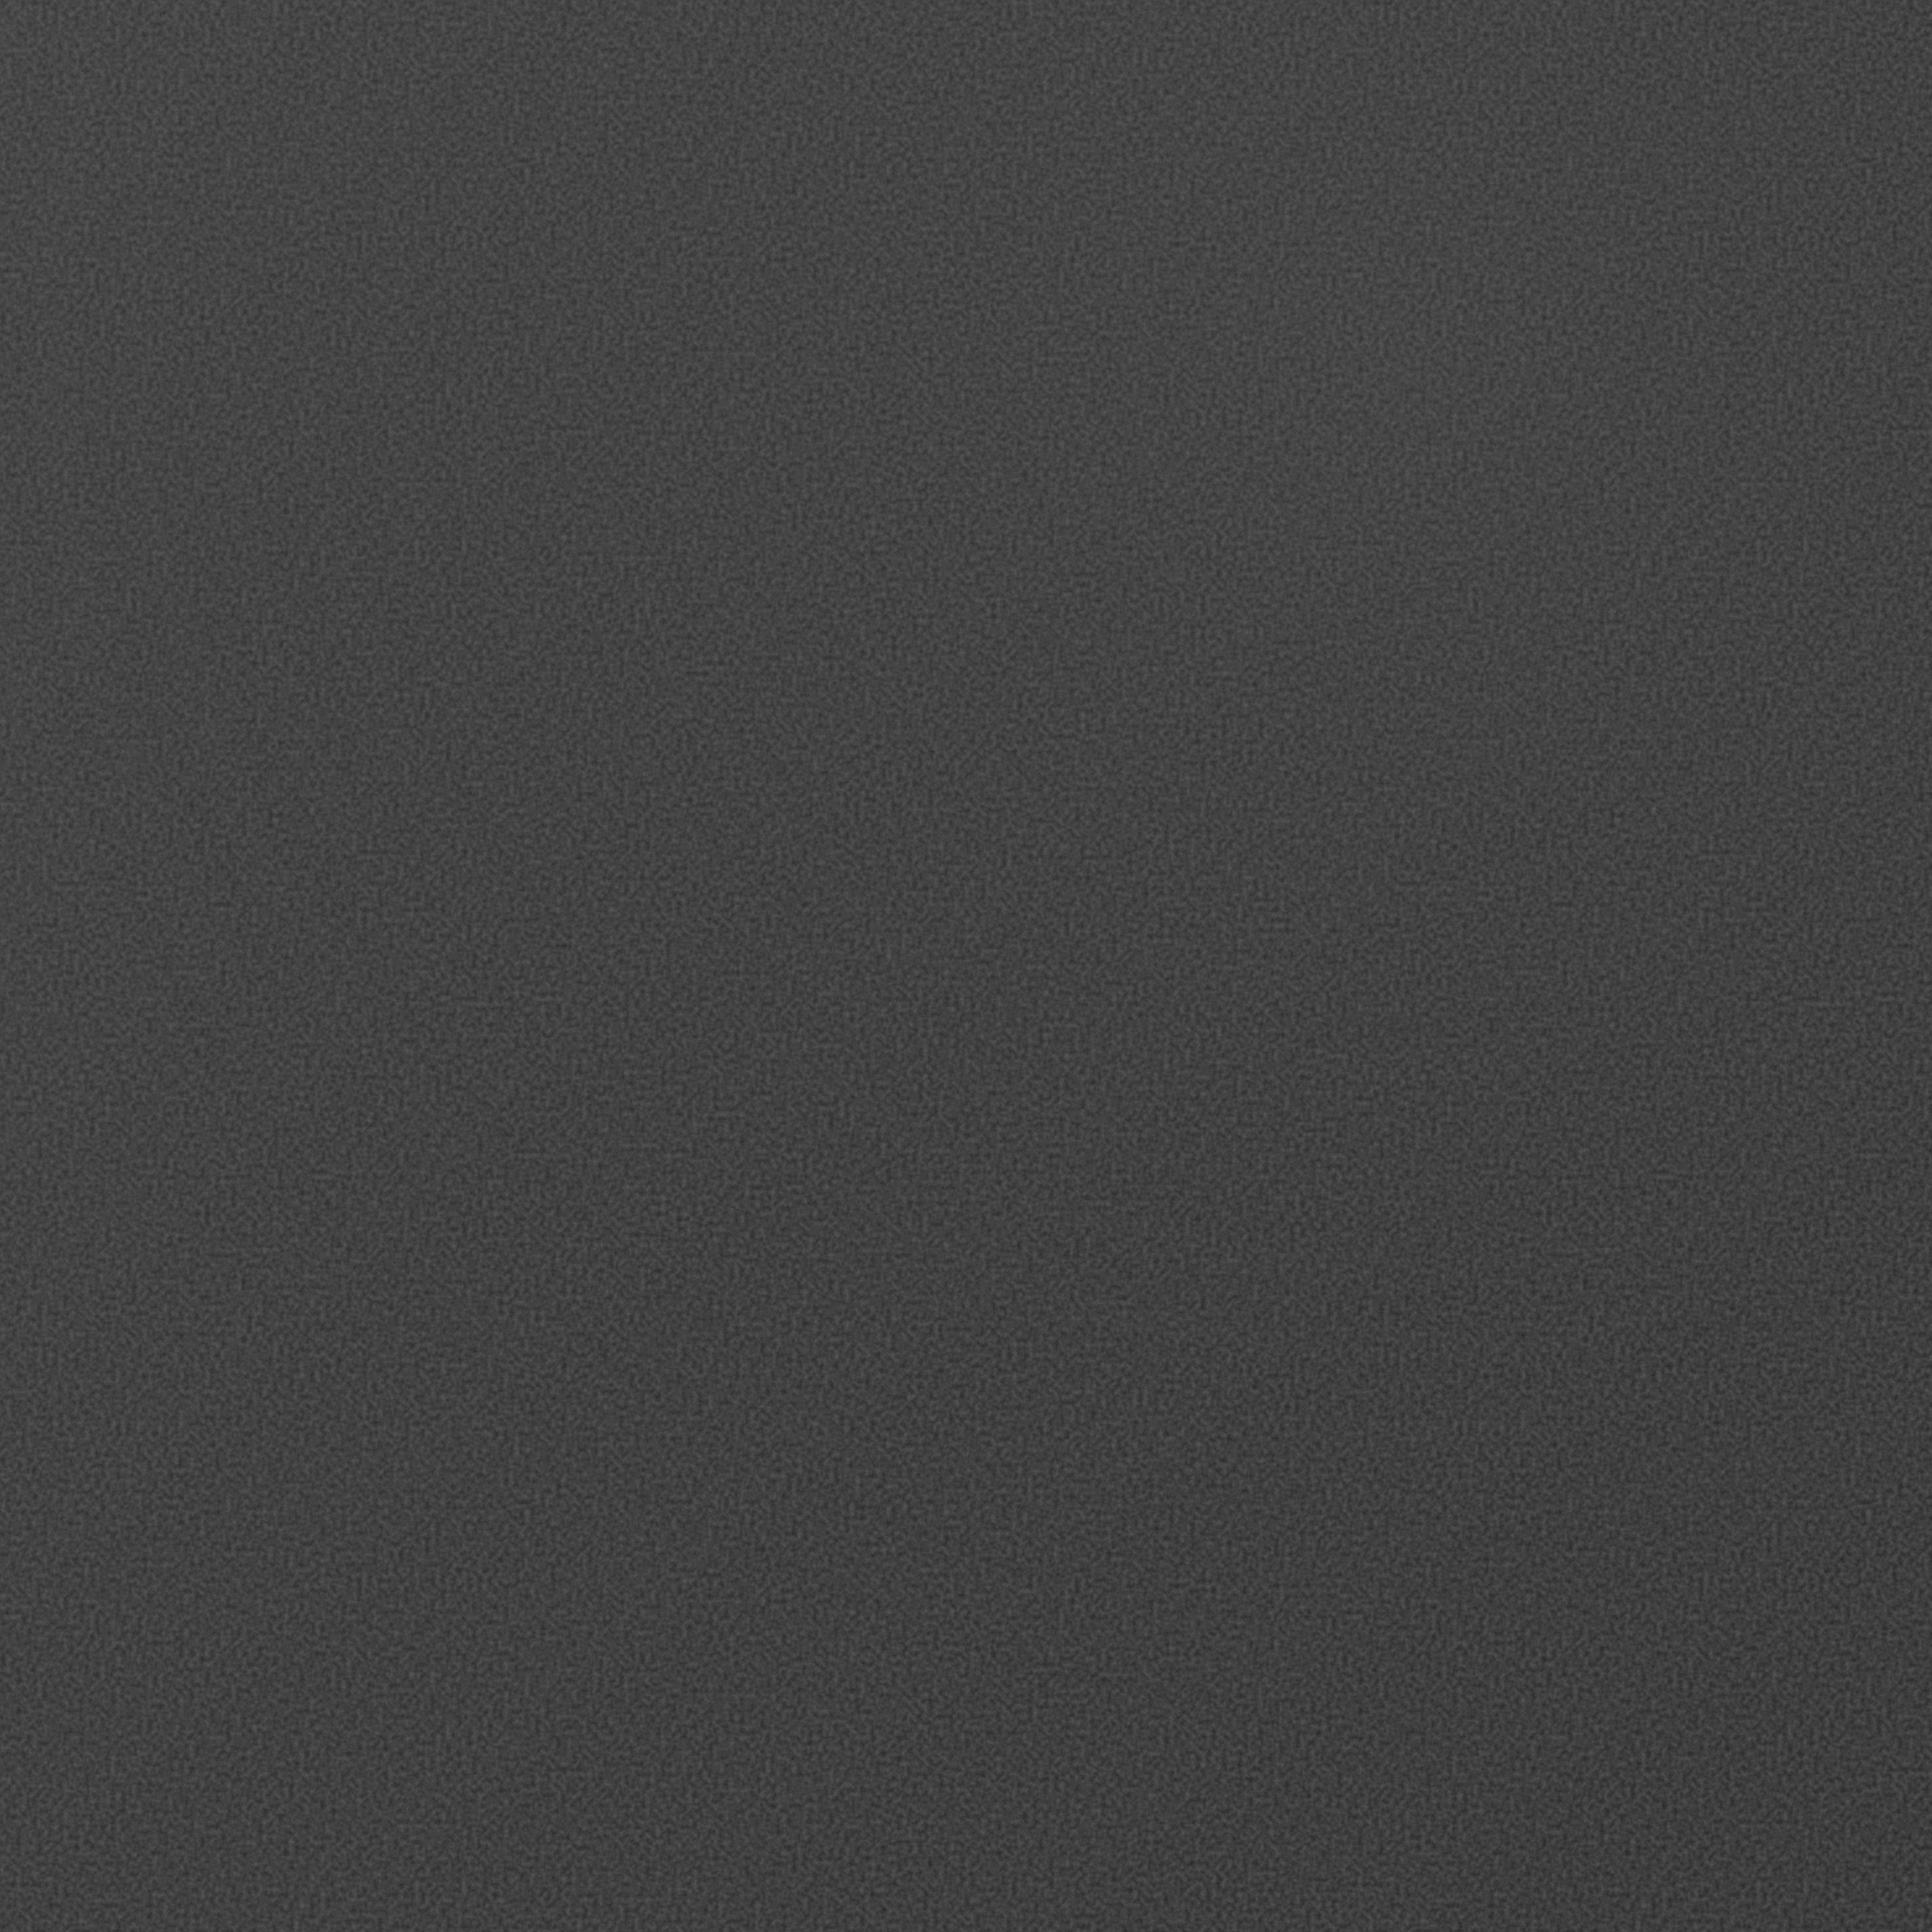
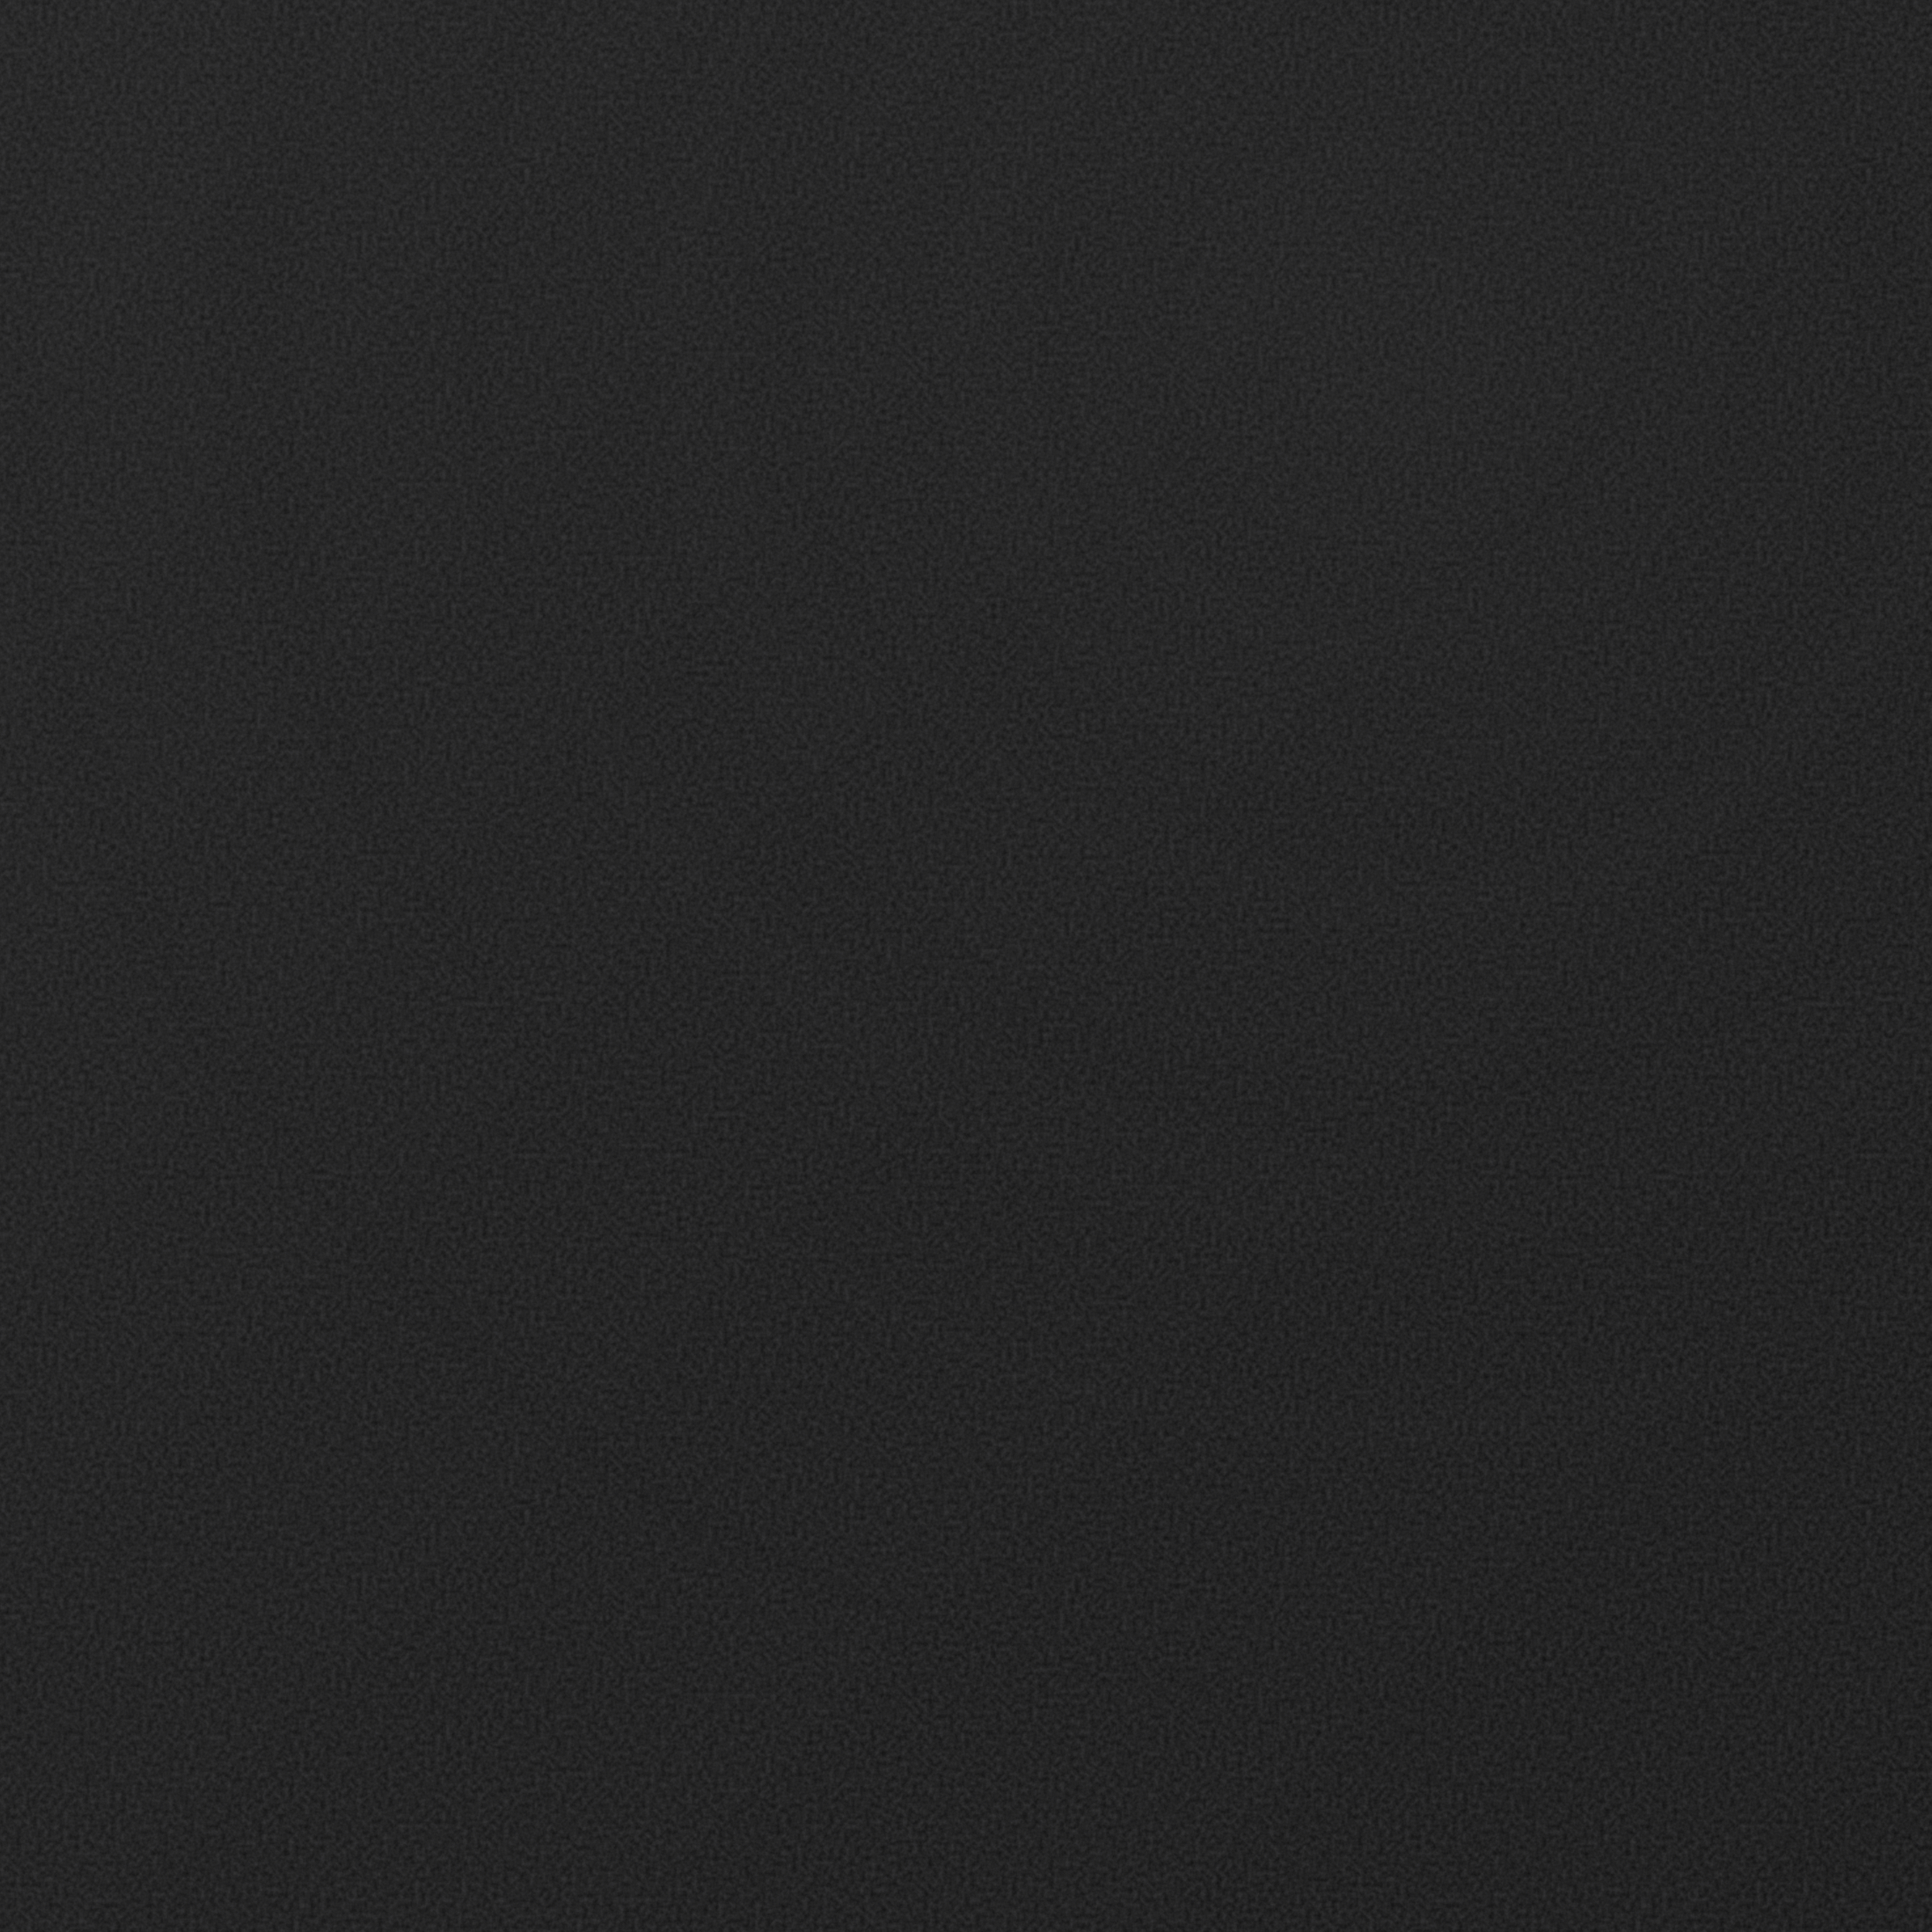
<svg xmlns="http://www.w3.org/2000/svg" width="512" height="512" viewBox="0 0 512 512" preserveAspectRatio="none">
  <defs>
    <linearGradient id="base" x1="0" y1="0" x2="1" y2="1">
-       <stop offset="0" stop-color="#323232" />
-       <stop offset="0.45" stop-color="#2a2a2a" />
-       <stop offset="1" stop-color="#242424" />
+       <stop offset="0" stop-color="#1a1a1a" />
+       <stop offset="0.45" stop-color="#141414" />
+       <stop offset="1" stop-color="#101010" />
    </linearGradient>
    <filter id="grain" x="0" y="0" width="100%" height="100%">
      <feTurbulence type="fractalNoise" baseFrequency="0.72" numOctaves="4" seed="4" stitchTiles="stitch" />
-       <feColorMatrix type="matrix" values="0 0 0 0 0.22  0 0 0 0 0.22  0 0 0 0 0.225  0 0 0 0.55 0" />
+       <feColorMatrix type="matrix" values="0 0 0 0 0.12  0 0 0 0 0.12  0 0 0 0 0.125  0 0 0 0.45 0" />
    </filter>
    <filter id="speckle" x="0" y="0" width="100%" height="100%">
      <feTurbulence type="turbulence" baseFrequency="0.95" numOctaves="2" seed="11" stitchTiles="stitch" />
      <feColorMatrix type="saturate" values="0" />
    </filter>
    <radialGradient id="wash" cx="72%" cy="18%" r="78%">
-       <stop offset="0" stop-color="#3a3a3a" stop-opacity="0.4" />
-       <stop offset="1" stop-color="#222222" stop-opacity="0" />
+       <stop offset="0" stop-color="#222222" stop-opacity="0.28" />
+       <stop offset="1" stop-color="#0e0e0e" stop-opacity="0" />
    </radialGradient>
  </defs>
  <rect width="512" height="512" fill="url(#base)" />
  <rect width="512" height="512" fill="url(#wash)" />
  <rect width="512" height="512" filter="url(#grain)" />
-   <rect width="512" height="512" filter="url(#speckle)" opacity="0.1" style="mix-blend-mode:overlay" />
+   <rect width="512" height="512" filter="url(#speckle)" opacity="0.08" style="mix-blend-mode:overlay" />
</svg>
